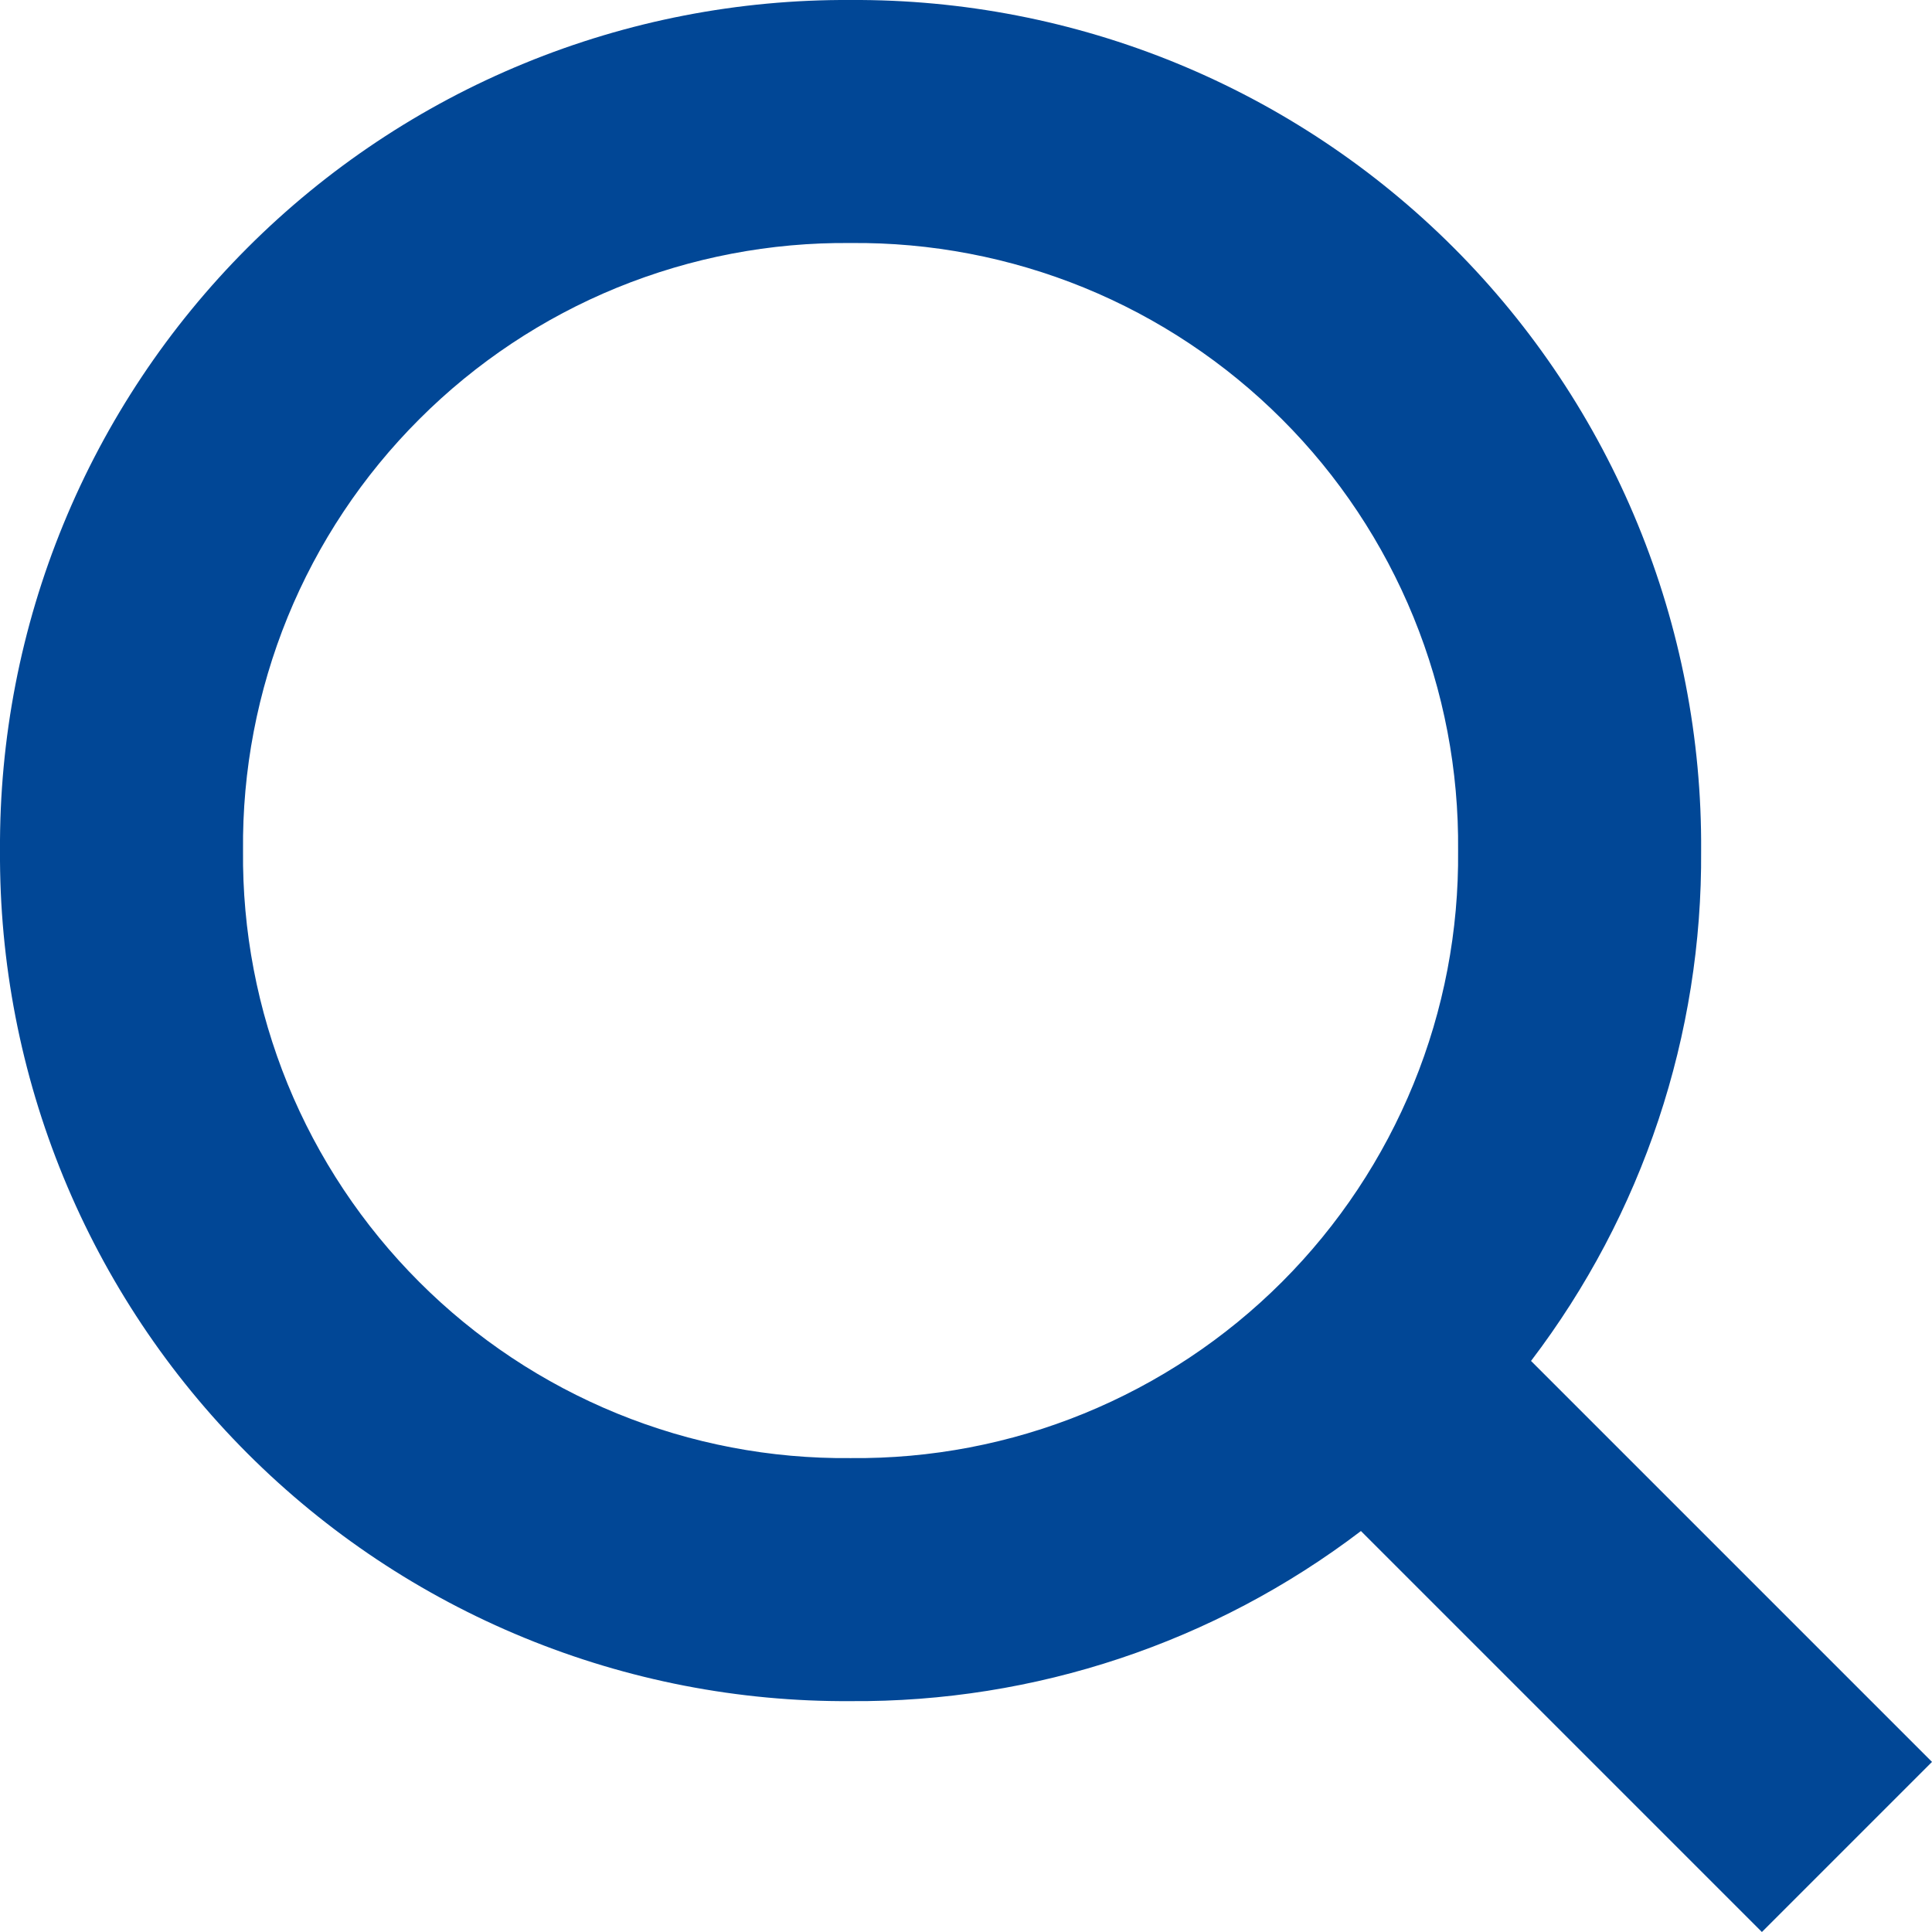
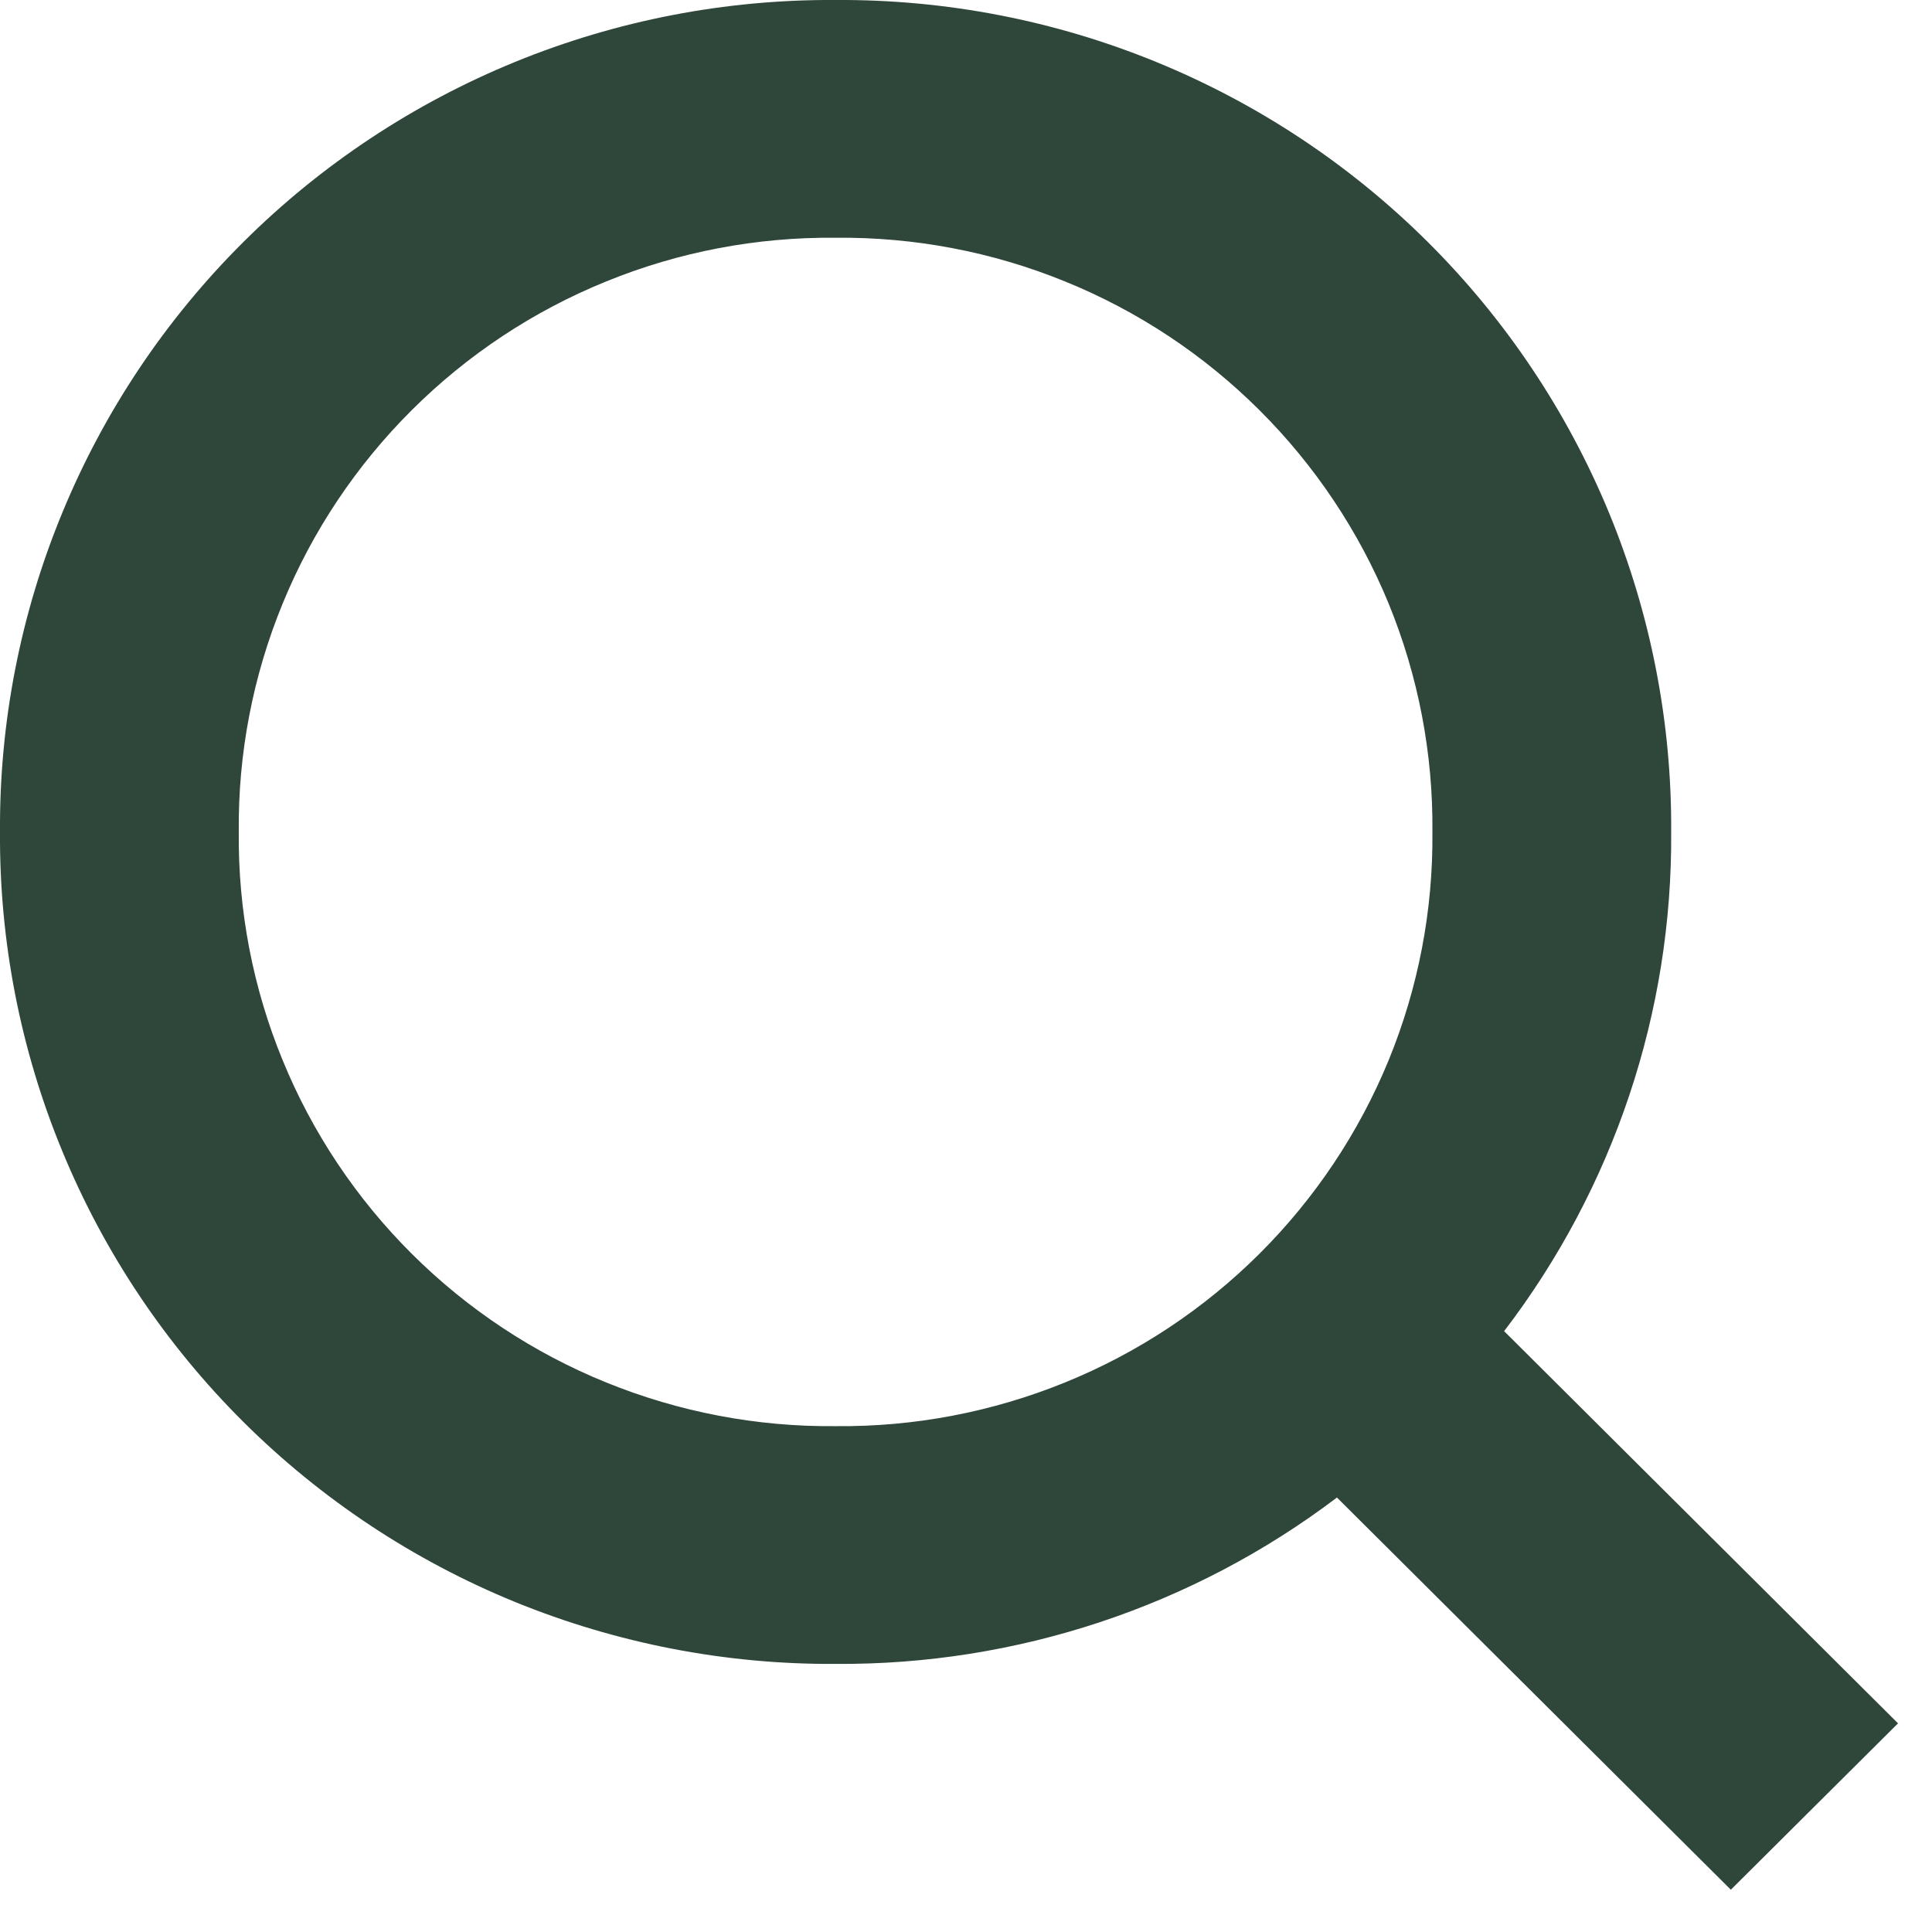
- <svg xmlns="http://www.w3.org/2000/svg" width="24" height="24" viewBox="0 0 24 24" fill="none">
-   <path d="M24 21.887L19.019 16.906C20.406 15.085 21.149 12.855 21.132 10.566C21.141 9.176 20.873 7.798 20.345 6.513C19.817 5.227 19.04 4.059 18.057 3.076C17.074 2.093 15.905 1.315 14.62 0.787C13.334 0.259 11.956 -0.008 10.566 0C9.176 -0.008 7.798 0.259 6.513 0.787C5.227 1.315 4.059 2.093 3.076 3.076C2.093 4.059 1.315 5.227 0.787 6.513C0.259 7.798 -0.008 9.176 0 10.566C-0.008 11.956 0.259 13.334 0.787 14.62C1.315 15.906 2.093 17.074 3.076 18.057C4.059 19.04 5.227 19.817 6.513 20.345C7.798 20.873 9.176 21.141 10.566 21.132C12.855 21.149 15.085 20.406 16.906 19.019L21.887 24L24 21.887ZM3.019 10.566C3.009 9.572 3.198 8.586 3.573 7.666C3.949 6.746 4.505 5.91 5.208 5.208C5.91 4.505 6.746 3.949 7.666 3.573C8.586 3.198 9.572 3.009 10.566 3.019C11.56 3.009 12.546 3.198 13.466 3.573C14.386 3.949 15.222 4.505 15.925 5.208C16.628 5.91 17.183 6.746 17.559 7.666C17.935 8.586 18.123 9.572 18.113 10.566C18.123 11.56 17.935 12.546 17.559 13.466C17.183 14.386 16.628 15.222 15.925 15.925C15.222 16.628 14.386 17.183 13.466 17.559C12.546 17.935 11.56 18.123 10.566 18.113C9.572 18.123 8.586 17.935 7.666 17.559C6.746 17.183 5.91 16.628 5.208 15.925C4.505 15.222 3.949 14.386 3.573 13.466C3.198 12.546 3.009 11.56 3.019 10.566Z" fill="#014796" />
+ <svg xmlns="http://www.w3.org/2000/svg" width="17" height="17" viewBox="0 0 17 17" fill="none">
+   <path d="M16.701 15.164L13.235 11.713C14.2 10.451 14.717 8.906 14.705 7.32C14.711 6.357 14.525 5.403 14.158 4.512C13.79 3.621 13.249 2.812 12.565 2.131C11.881 1.45 11.068 0.911 10.173 0.545C9.279 0.179 8.32 -0.006 7.353 0C6.385 -0.006 5.427 0.179 4.532 0.545C3.637 0.911 2.824 1.45 2.14 2.131C1.456 2.812 0.915 3.621 0.548 4.512C0.18 5.403 -0.006 6.357 0 7.32C-0.006 8.283 0.18 9.238 0.548 10.129C0.915 11.02 1.456 11.829 2.14 12.51C2.824 13.191 3.637 13.73 4.532 14.096C5.427 14.461 6.385 14.647 7.353 14.641C8.945 14.652 10.497 14.137 11.764 13.177L15.23 16.628L16.701 15.164ZM2.101 7.32C2.094 6.632 2.225 5.949 2.487 5.311C2.748 4.674 3.135 4.095 3.624 3.608C4.113 3.121 4.694 2.736 5.335 2.476C5.975 2.215 6.661 2.085 7.353 2.092C8.044 2.085 8.73 2.215 9.37 2.476C10.011 2.736 10.592 3.121 11.081 3.608C11.57 4.095 11.957 4.674 12.219 5.311C12.48 5.949 12.611 6.632 12.604 7.32C12.611 8.009 12.48 8.692 12.219 9.329C11.957 9.967 11.57 10.546 11.081 11.033C10.592 11.52 10.011 11.905 9.37 12.165C8.73 12.425 8.044 12.556 7.353 12.549C6.661 12.556 5.975 12.425 5.335 12.165C4.694 11.905 4.113 11.52 3.624 11.033C3.135 10.546 2.748 9.967 2.487 9.329C2.225 8.692 2.094 8.009 2.101 7.32Z" fill="#2F463A" />
</svg>
